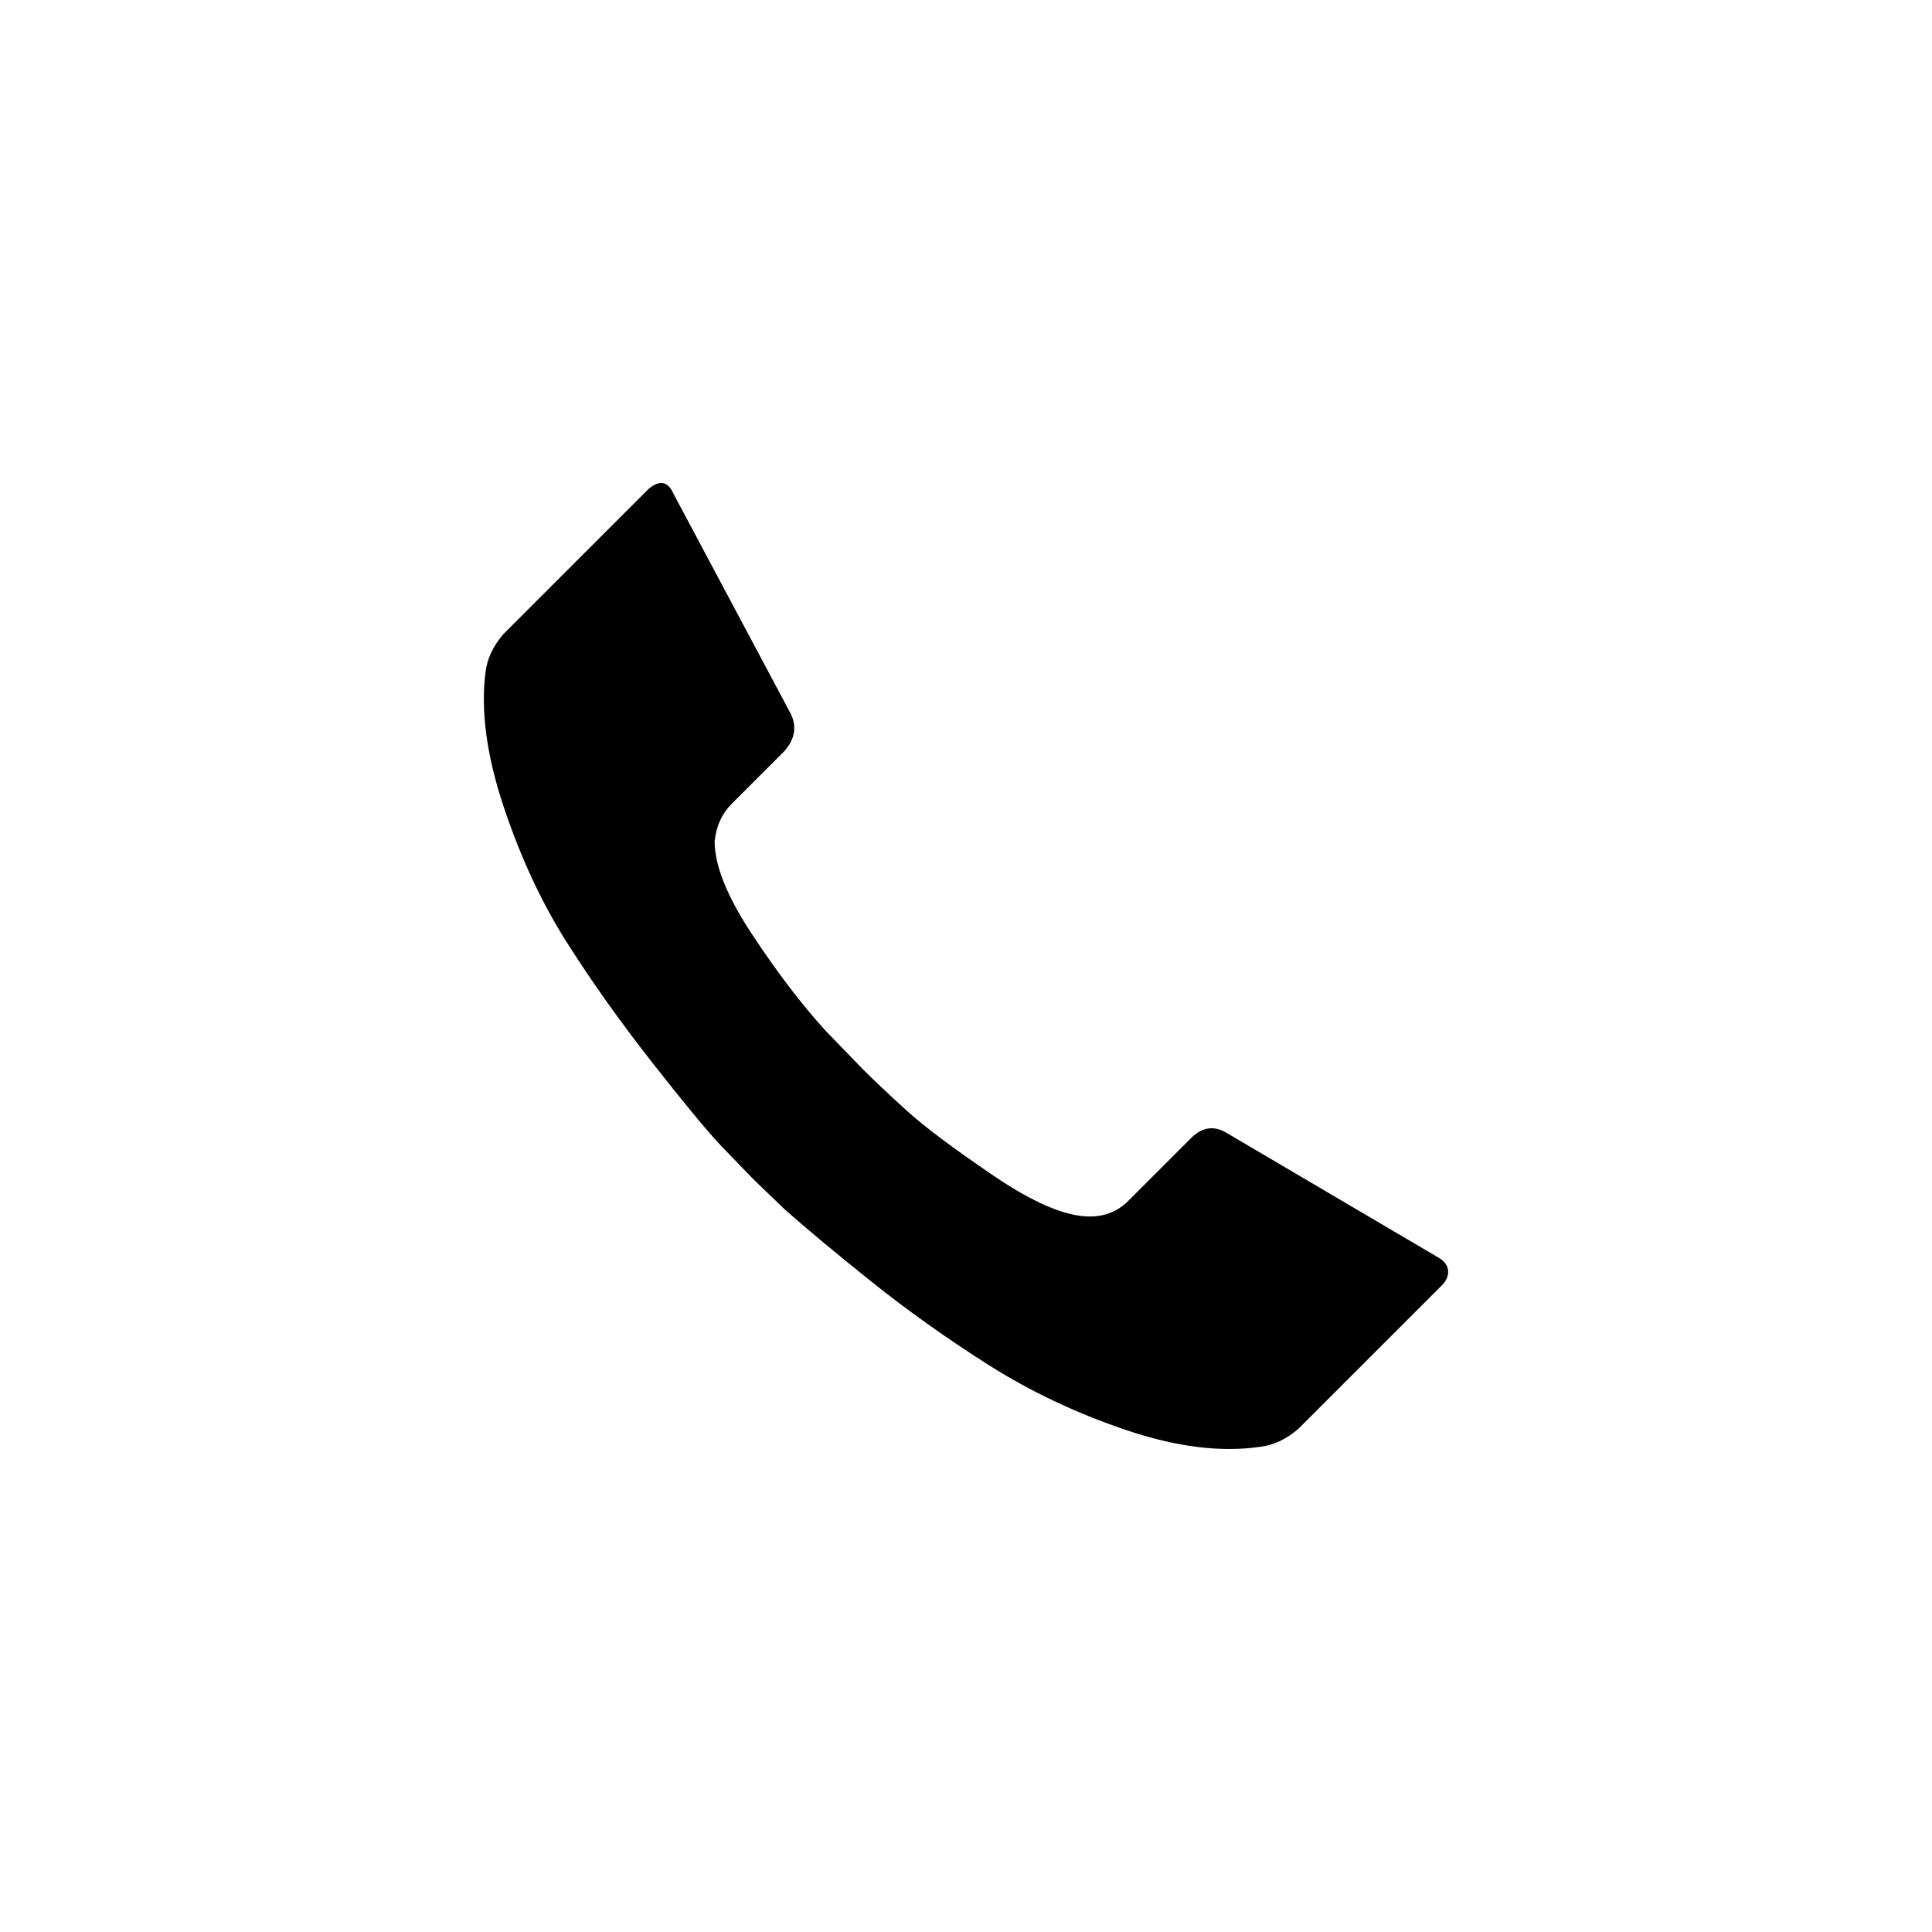
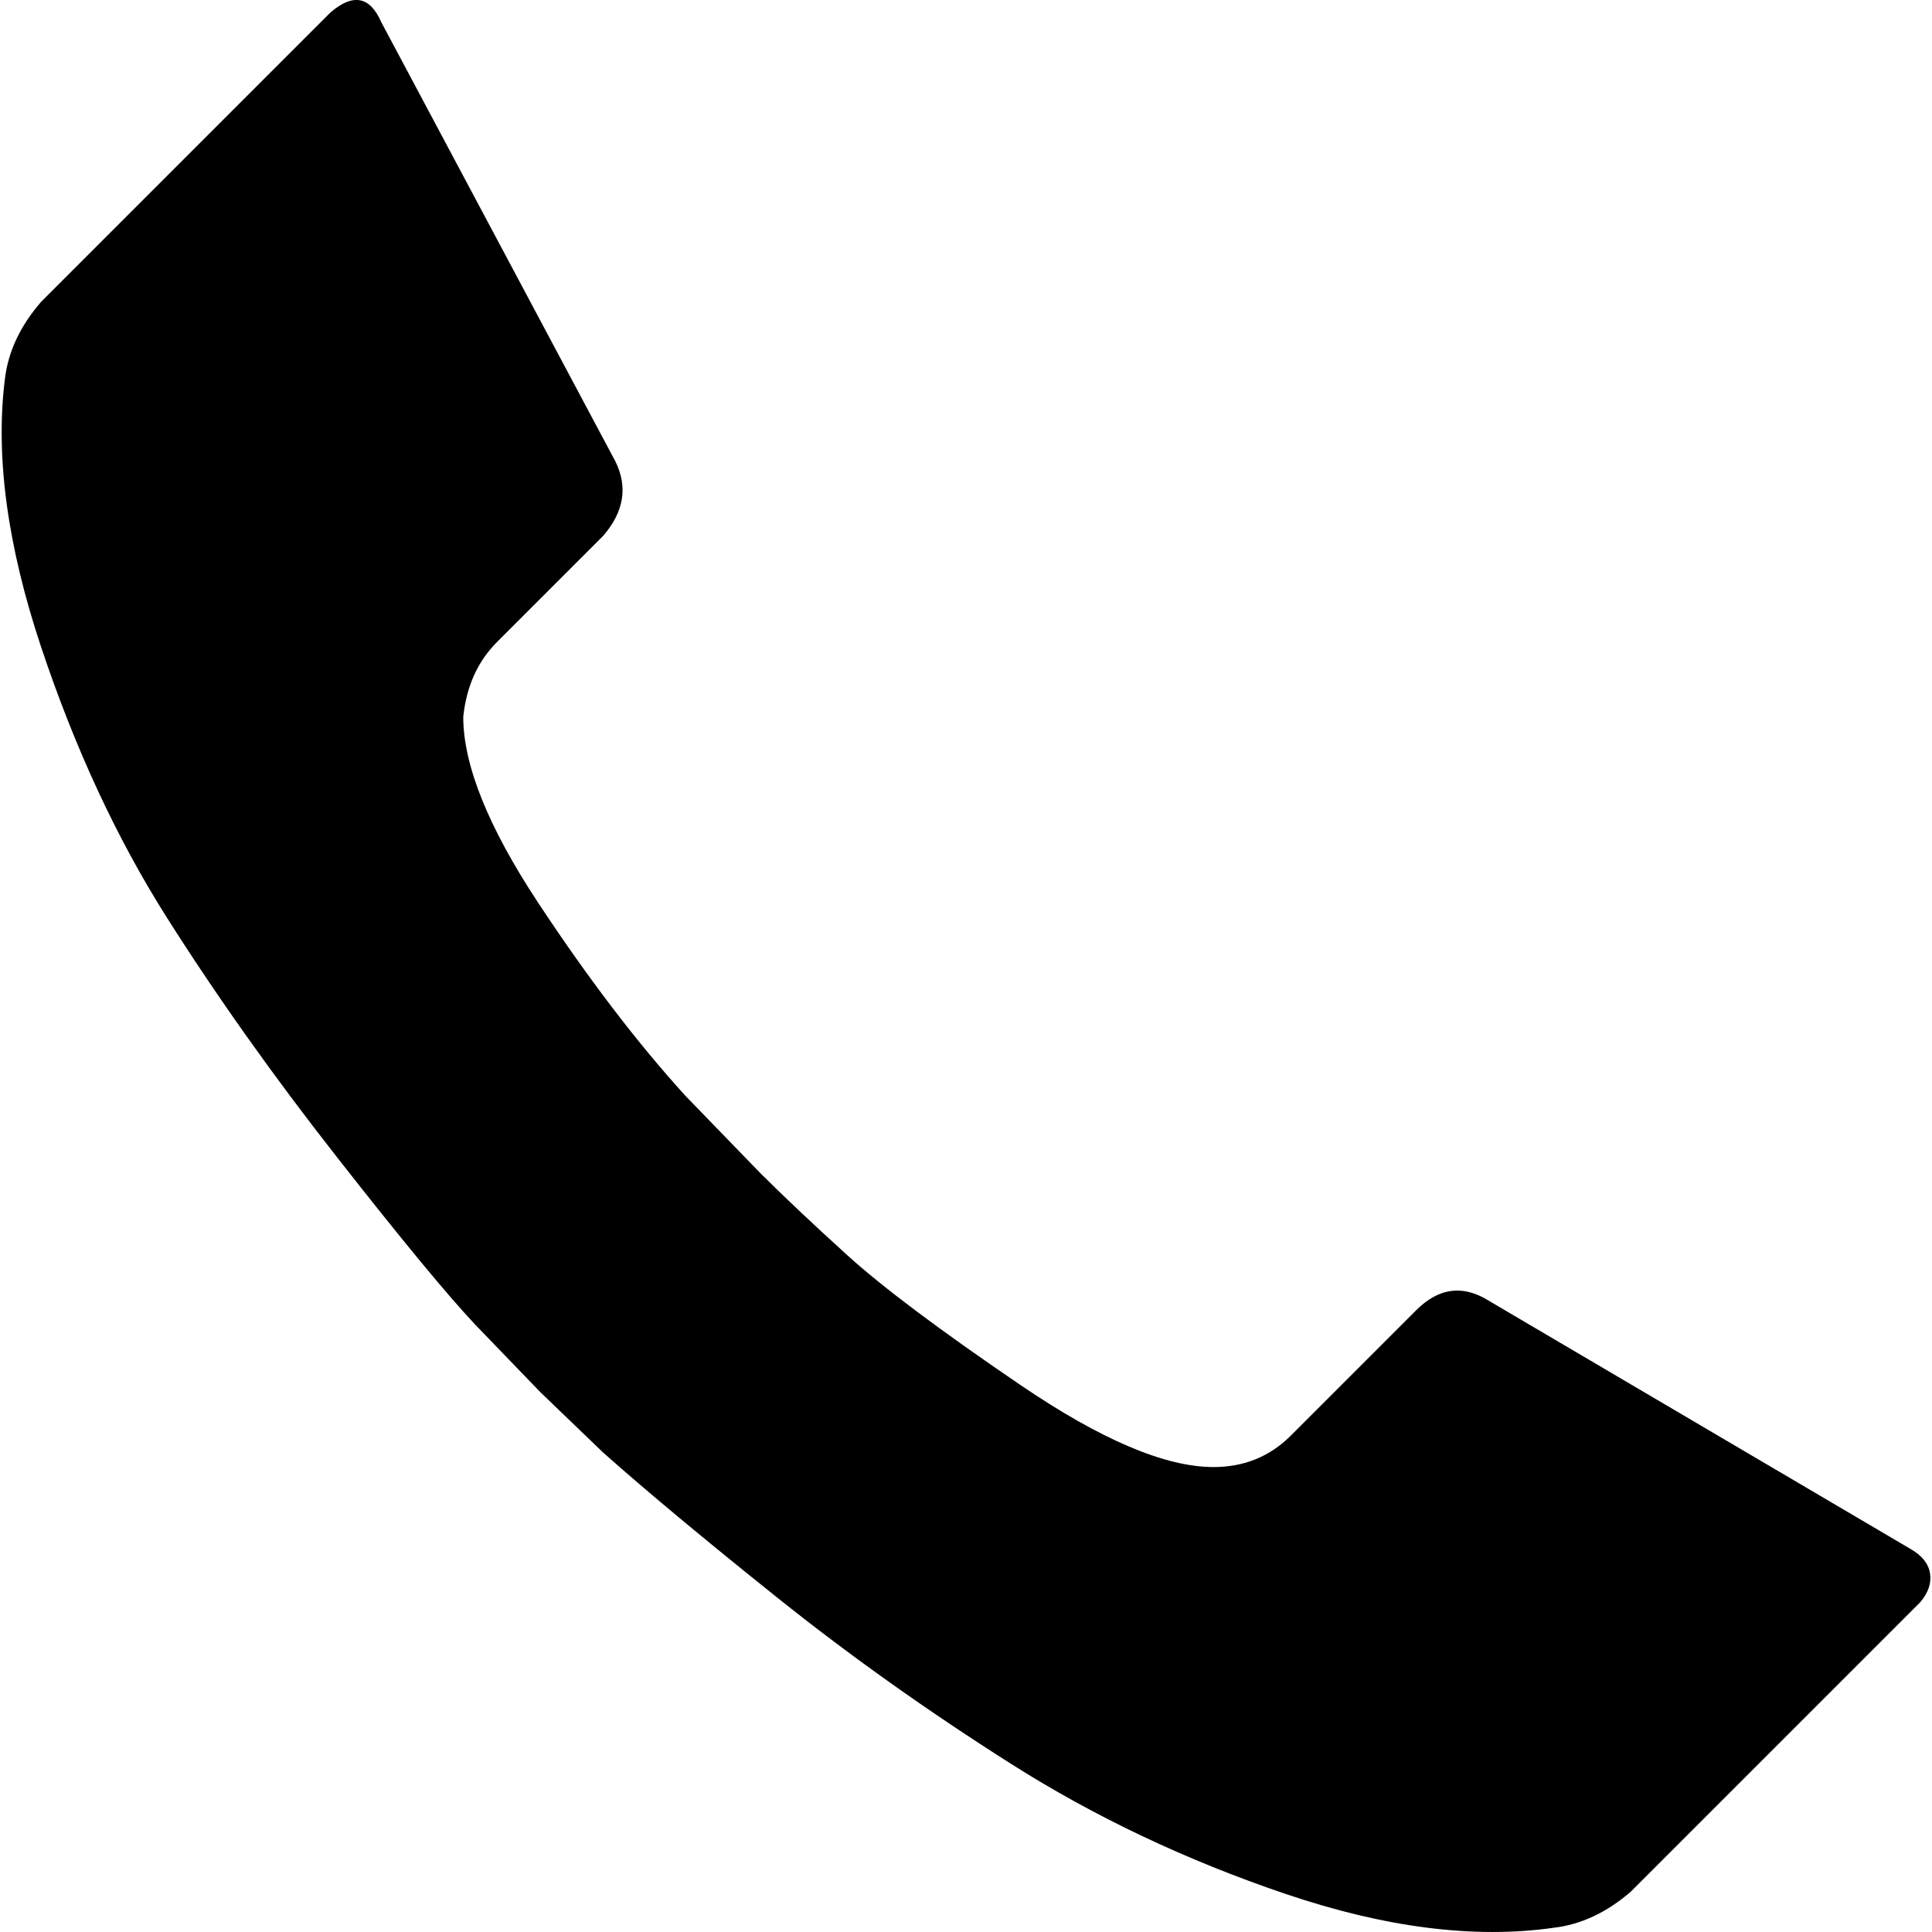
<svg xmlns="http://www.w3.org/2000/svg" width="32" height="32" id="svg2" version="1.1">
  <defs id="defs4" />
-   <g style="font-size:40px;font-style:normal;font-variant:normal;font-weight:normal;font-stretch:normal;line-height:125%;letter-spacing:0px;word-spacing:0px;fill:#000000;fill-opacity:1;stroke:none;font-family:social-icons2;-inkscape-font-specification:social-icons2" id="text2985" transform="matrix(0.4994429,0,0,0.4994429,4.363352,12.05911)">
-     <path d="M 7.363,-1.842 C 7.416,-2.295 7.616,-2.722 7.963,-3.122 L 12.763,-7.922 C 13.136,-8.242 13.416,-8.188 13.603,-7.762 L 17.483,-0.482 C 17.696,-0.055 17.629,0.358 17.283,0.758 L 15.523,2.518 C 15.203,2.838 15.016,3.252 14.963,3.758 14.963,4.558 15.376,5.585 16.203,6.838 17.029,8.092 17.843,9.158 18.643,10.038 L 19.883,11.318 C 20.256,11.692 20.736,12.145 21.323,12.678 21.909,13.212 22.869,13.932 24.203,14.838 25.536,15.745 26.603,16.198 27.403,16.198 27.909,16.198 28.336,16.025 28.683,15.678 L 30.763,13.598 C 31.136,13.225 31.536,13.172 31.963,13.438 L 38.963,17.558 C 39.149,17.665 39.256,17.798 39.283,17.958 39.309,18.118 39.256,18.278 39.123,18.438 L 34.323,23.238 C 33.923,23.585 33.496,23.785 33.043,23.838 31.736,24.025 30.256,23.838 28.603,23.278 26.949,22.718 25.429,21.998 24.043,21.118 22.656,20.238 21.363,19.318 20.163,18.358 18.963,17.398 18.003,16.598 17.283,15.958 L 16.243,14.958 15.163,13.838 C 14.709,13.358 13.949,12.438 12.883,11.078 11.816,9.718 10.869,8.385 10.043,7.078 9.216,5.772 8.523,4.278 7.963,2.598 7.403,0.918 7.203,-0.562 7.363,-1.842" id="path2990" />
-   </g>
+   <path d="M 0.081,6.279 C 0.134,5.826 0.334,5.4 0.68,5 L 5.475,0.205 c 0.373,-0.32 0.653,-0.266 0.839,0.16 l 3.876,7.272 c 0.213,0.426 0.146,0.839 -0.2,1.239 l -1.758,1.758 c -0.32,0.32 -0.506,0.733 -0.559,1.239 -8e-6,0.799 0.413,1.825 1.239,3.077 0.826,1.252 1.638,2.317 2.437,3.196 l 1.239,1.279 c 0.373,0.373 0.852,0.826 1.438,1.358 0.586,0.533 1.545,1.252 2.877,2.158 1.332,0.906 2.397,1.358 3.196,1.358 0.506,6e-6 0.932,-0.173 1.279,-0.519 l 2.078,-2.078 c 0.373,-0.373 0.772,-0.426 1.199,-0.16 l 6.992,4.115 c 0.186,0.107 0.293,0.24 0.32,0.4 0.027,0.16 -0.027,0.32 -0.16,0.479 l -4.795,4.795 c -0.4,0.346 -0.826,0.546 -1.279,0.599 -1.305,0.186 -2.784,-2e-6 -4.435,-0.559 -1.652,-0.559 -3.17,-1.279 -4.555,-2.158 C 15.357,28.334 14.065,27.415 12.867,26.456 11.668,25.497 10.709,24.698 9.99,24.059 L 8.951,23.06 7.872,21.941 C 7.42,21.462 6.66,20.543 5.595,19.184 4.529,17.826 3.584,16.494 2.758,15.189 1.932,13.884 1.24,12.392 0.68,10.714 0.121,9.036 -0.079,7.557 0.081,6.279" id="path2990" style="stroke-width:1" />
</svg>
